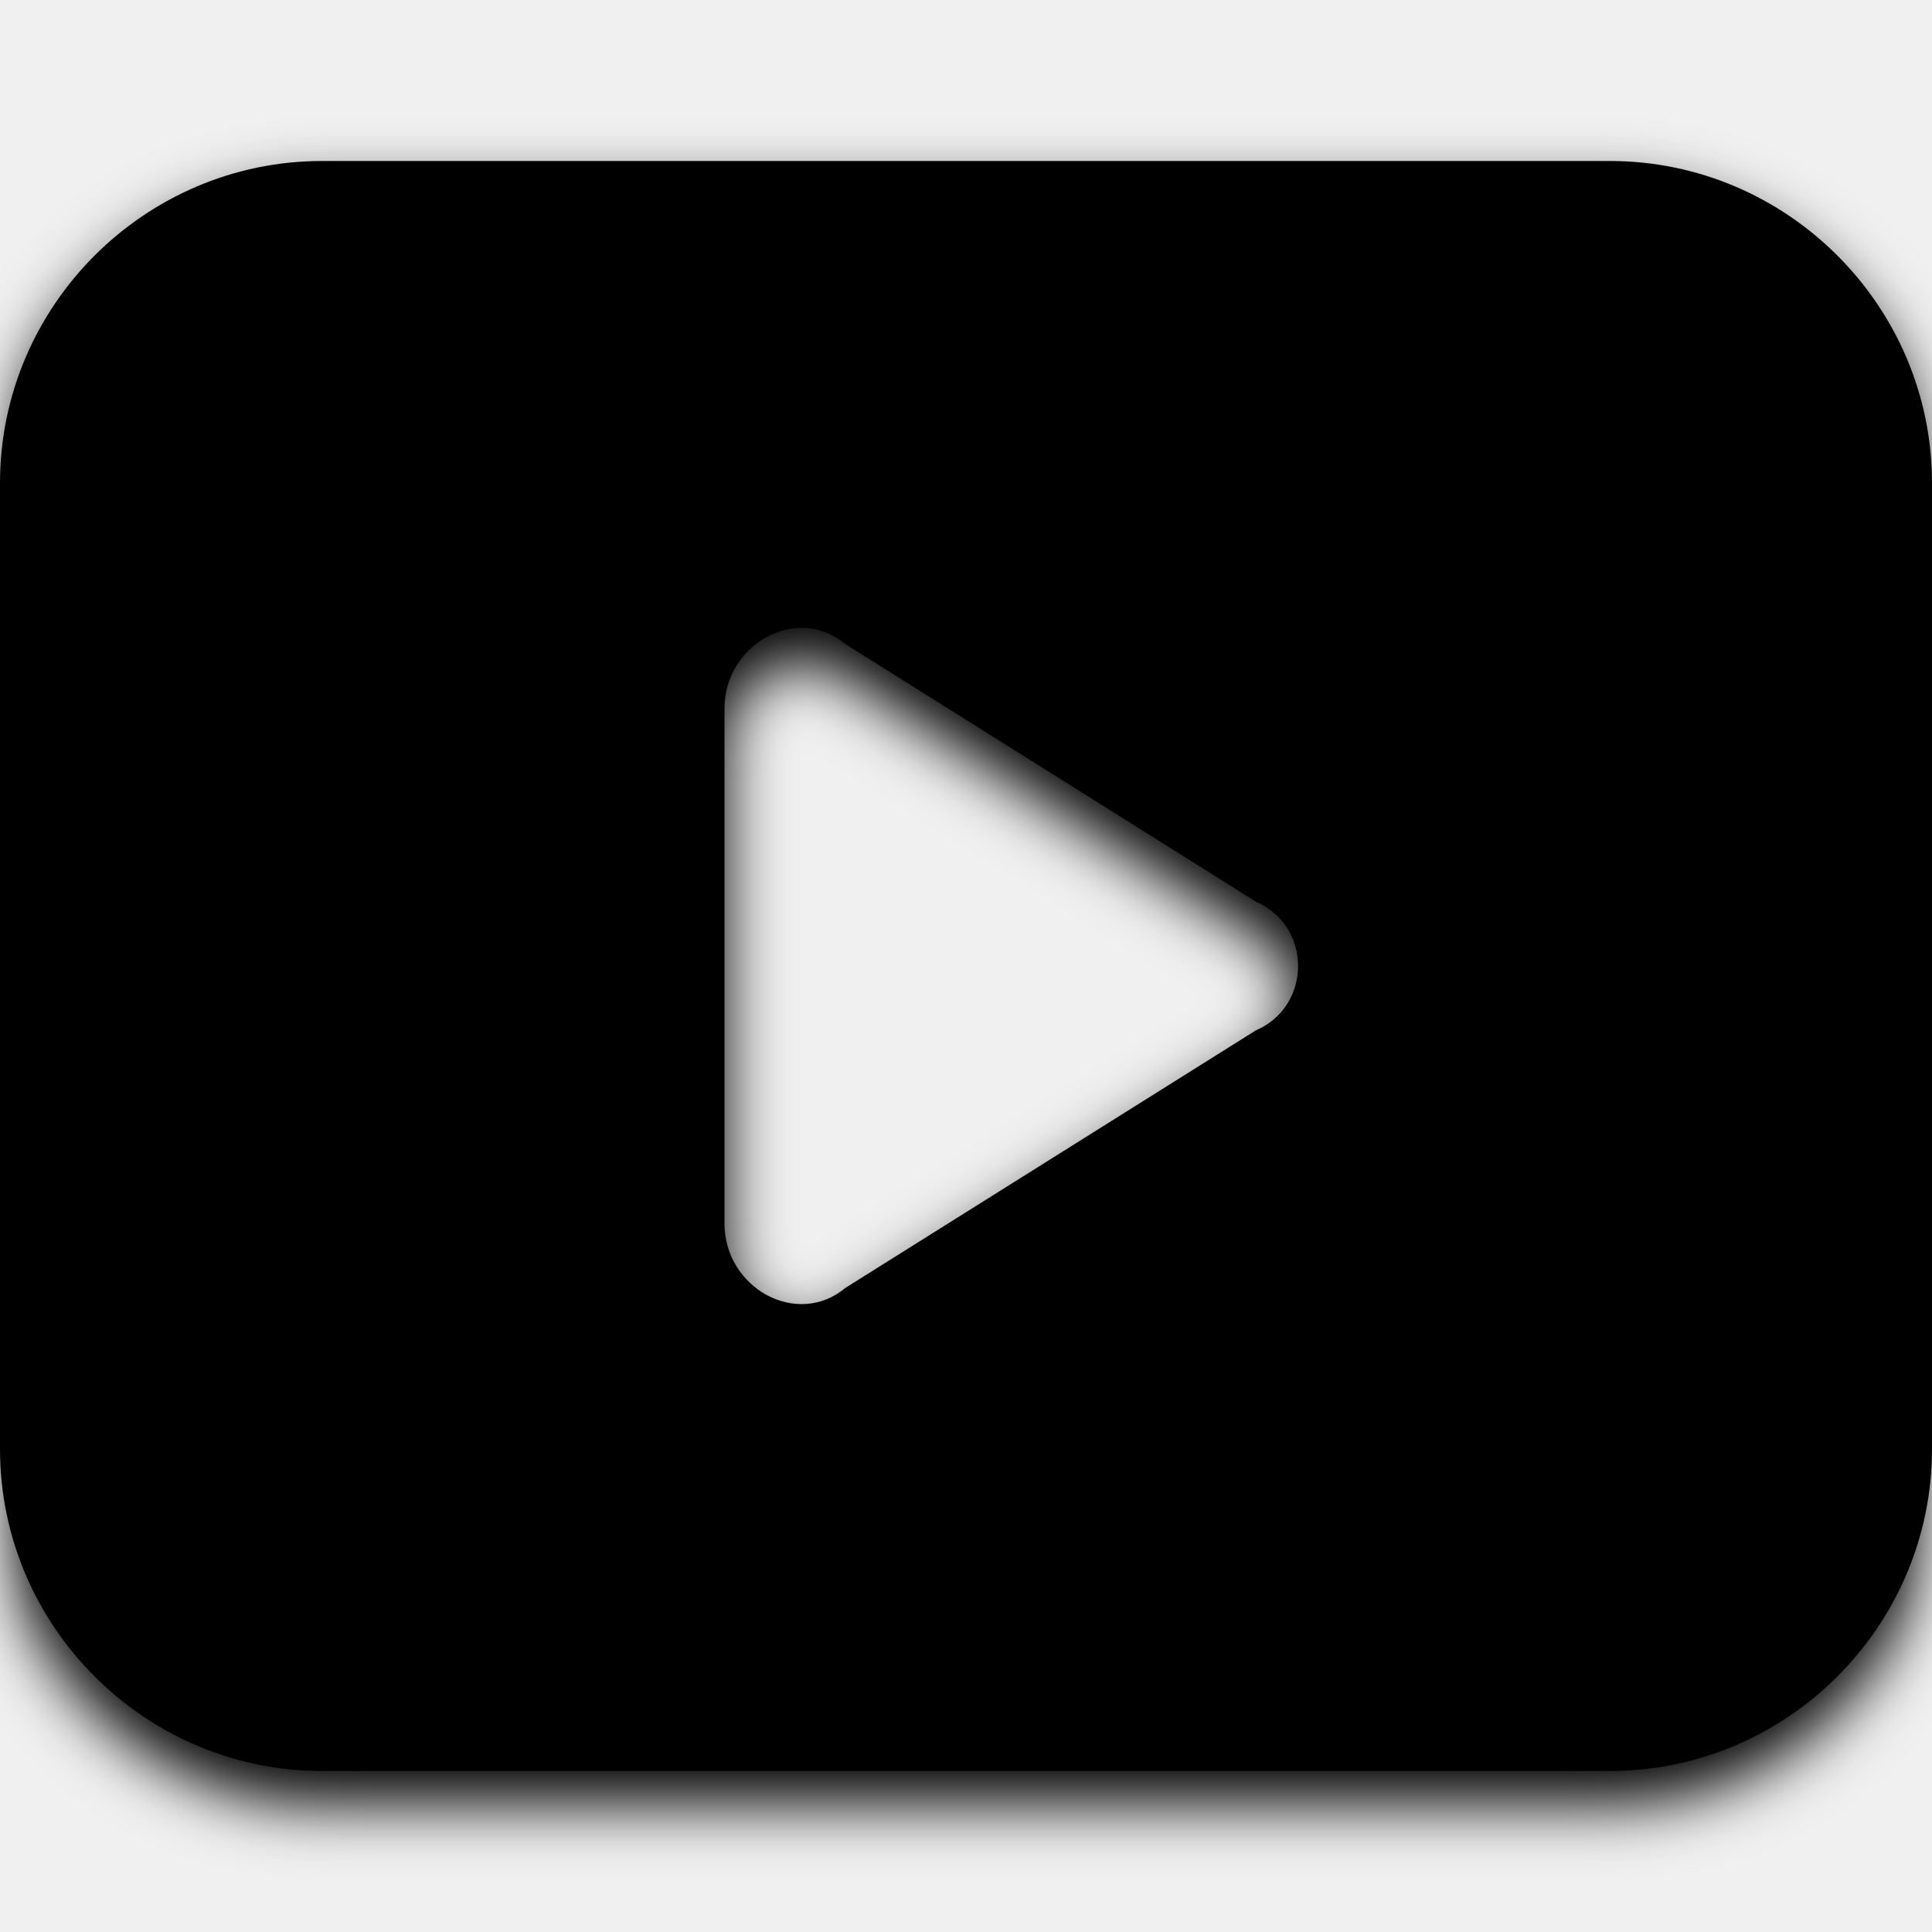
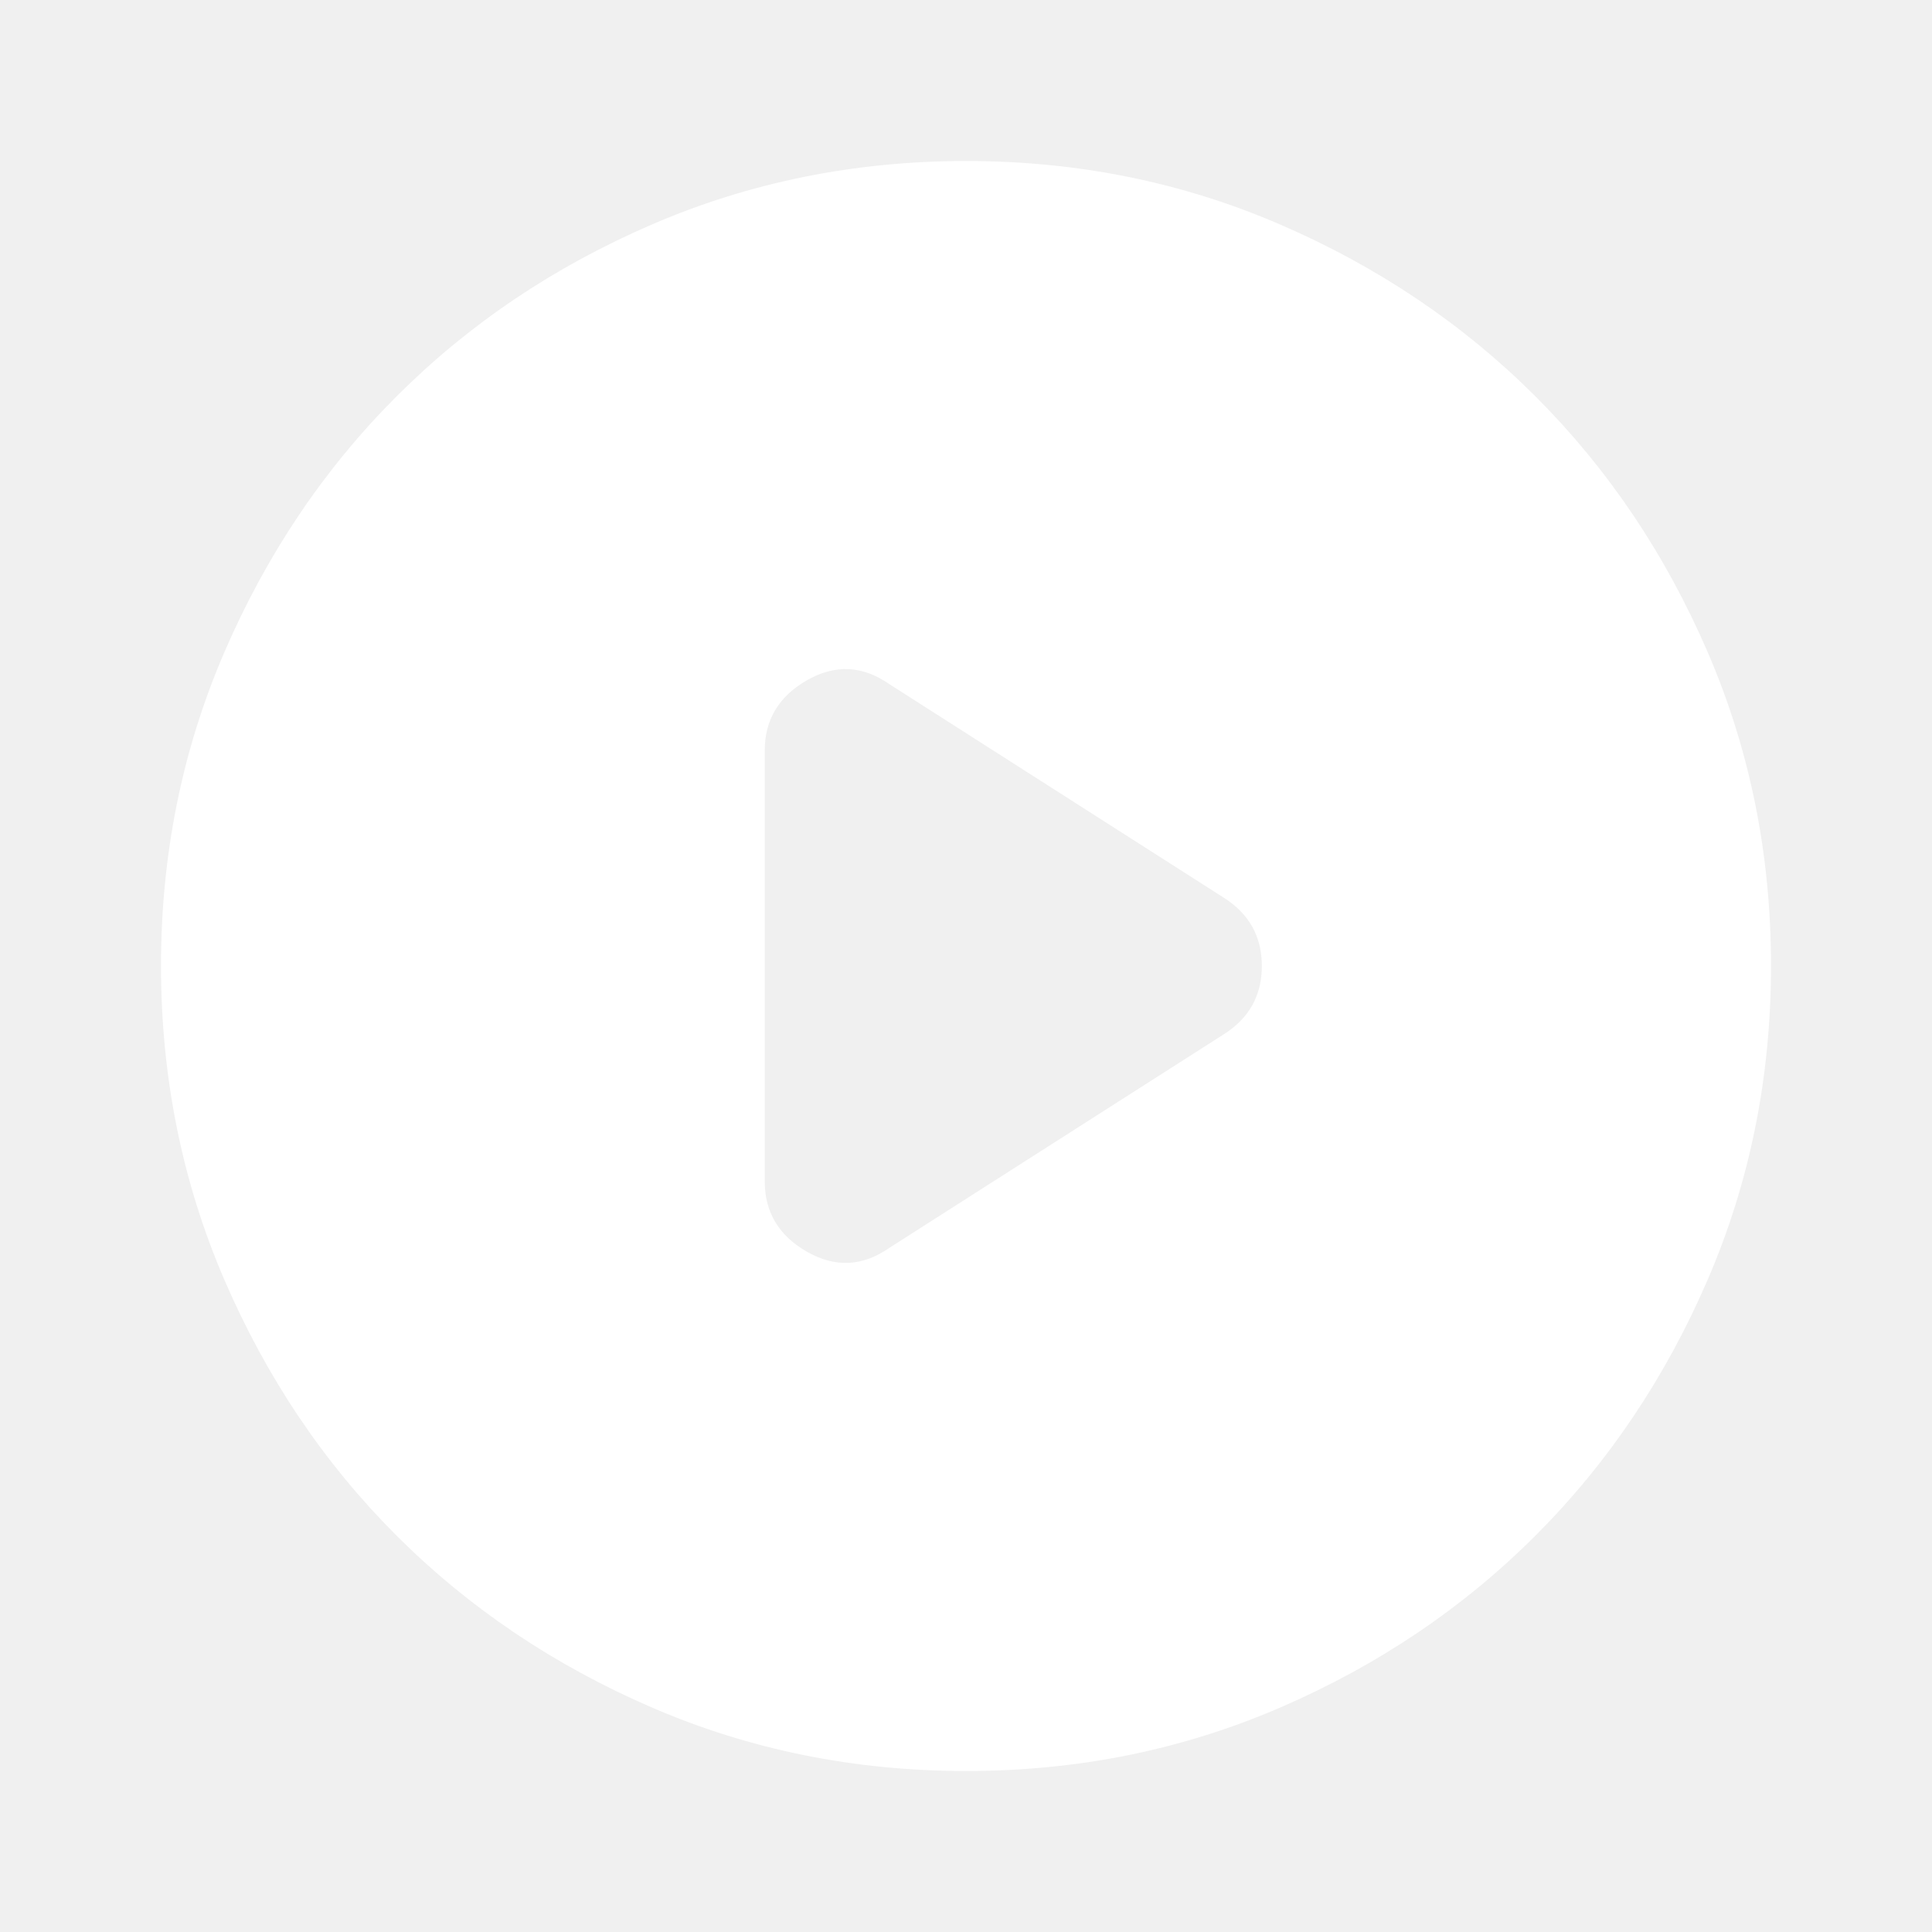
- <svg xmlns="http://www.w3.org/2000/svg" height="60" width="60" style="filter: drop-shadow(0px 1px 1px black);" viewBox="0 0 24 24">
-   <path d="M20,2H4C1.8,2,0,3.8,0,6v12c0,2.2,1.8,4,4,4h16c2.2,0,4-1.8,4-4V6C24,3.8,22.2,2,20,2z M15.6,12.8L10.5,16 C9.9,16.5,9,16,9,15.2V8.8C9,8,9.9,7.5,10.5,8l5.1,3.2C16.3,11.5,16.3,12.5,15.6,12.8z" />
+ <svg xmlns="http://www.w3.org/2000/svg" width="80" height="80" viewBox="0 0 24 24">
+   <path fill="#fff" d="M9.5 9.325v5.35q0 .575.525.875t1.025-.05l4.15-2.65q.475-.3.475-.85t-.475-.85L11.05 8.5q-.5-.35-1.025-.05t-.525.875ZM12 22q-2.075 0-3.9-.788t-3.175-2.137q-1.35-1.35-2.137-3.175T2 12q0-2.075.788-3.9t2.137-3.175q1.35-1.35 3.175-2.137T12 2q2.075 0 3.9.788t3.175 2.137q1.35 1.35 2.138 3.175T22 12q0 2.075-.788 3.9t-2.137 3.175q-1.35 1.35-3.175 2.138T12 22Z" />
</svg>
